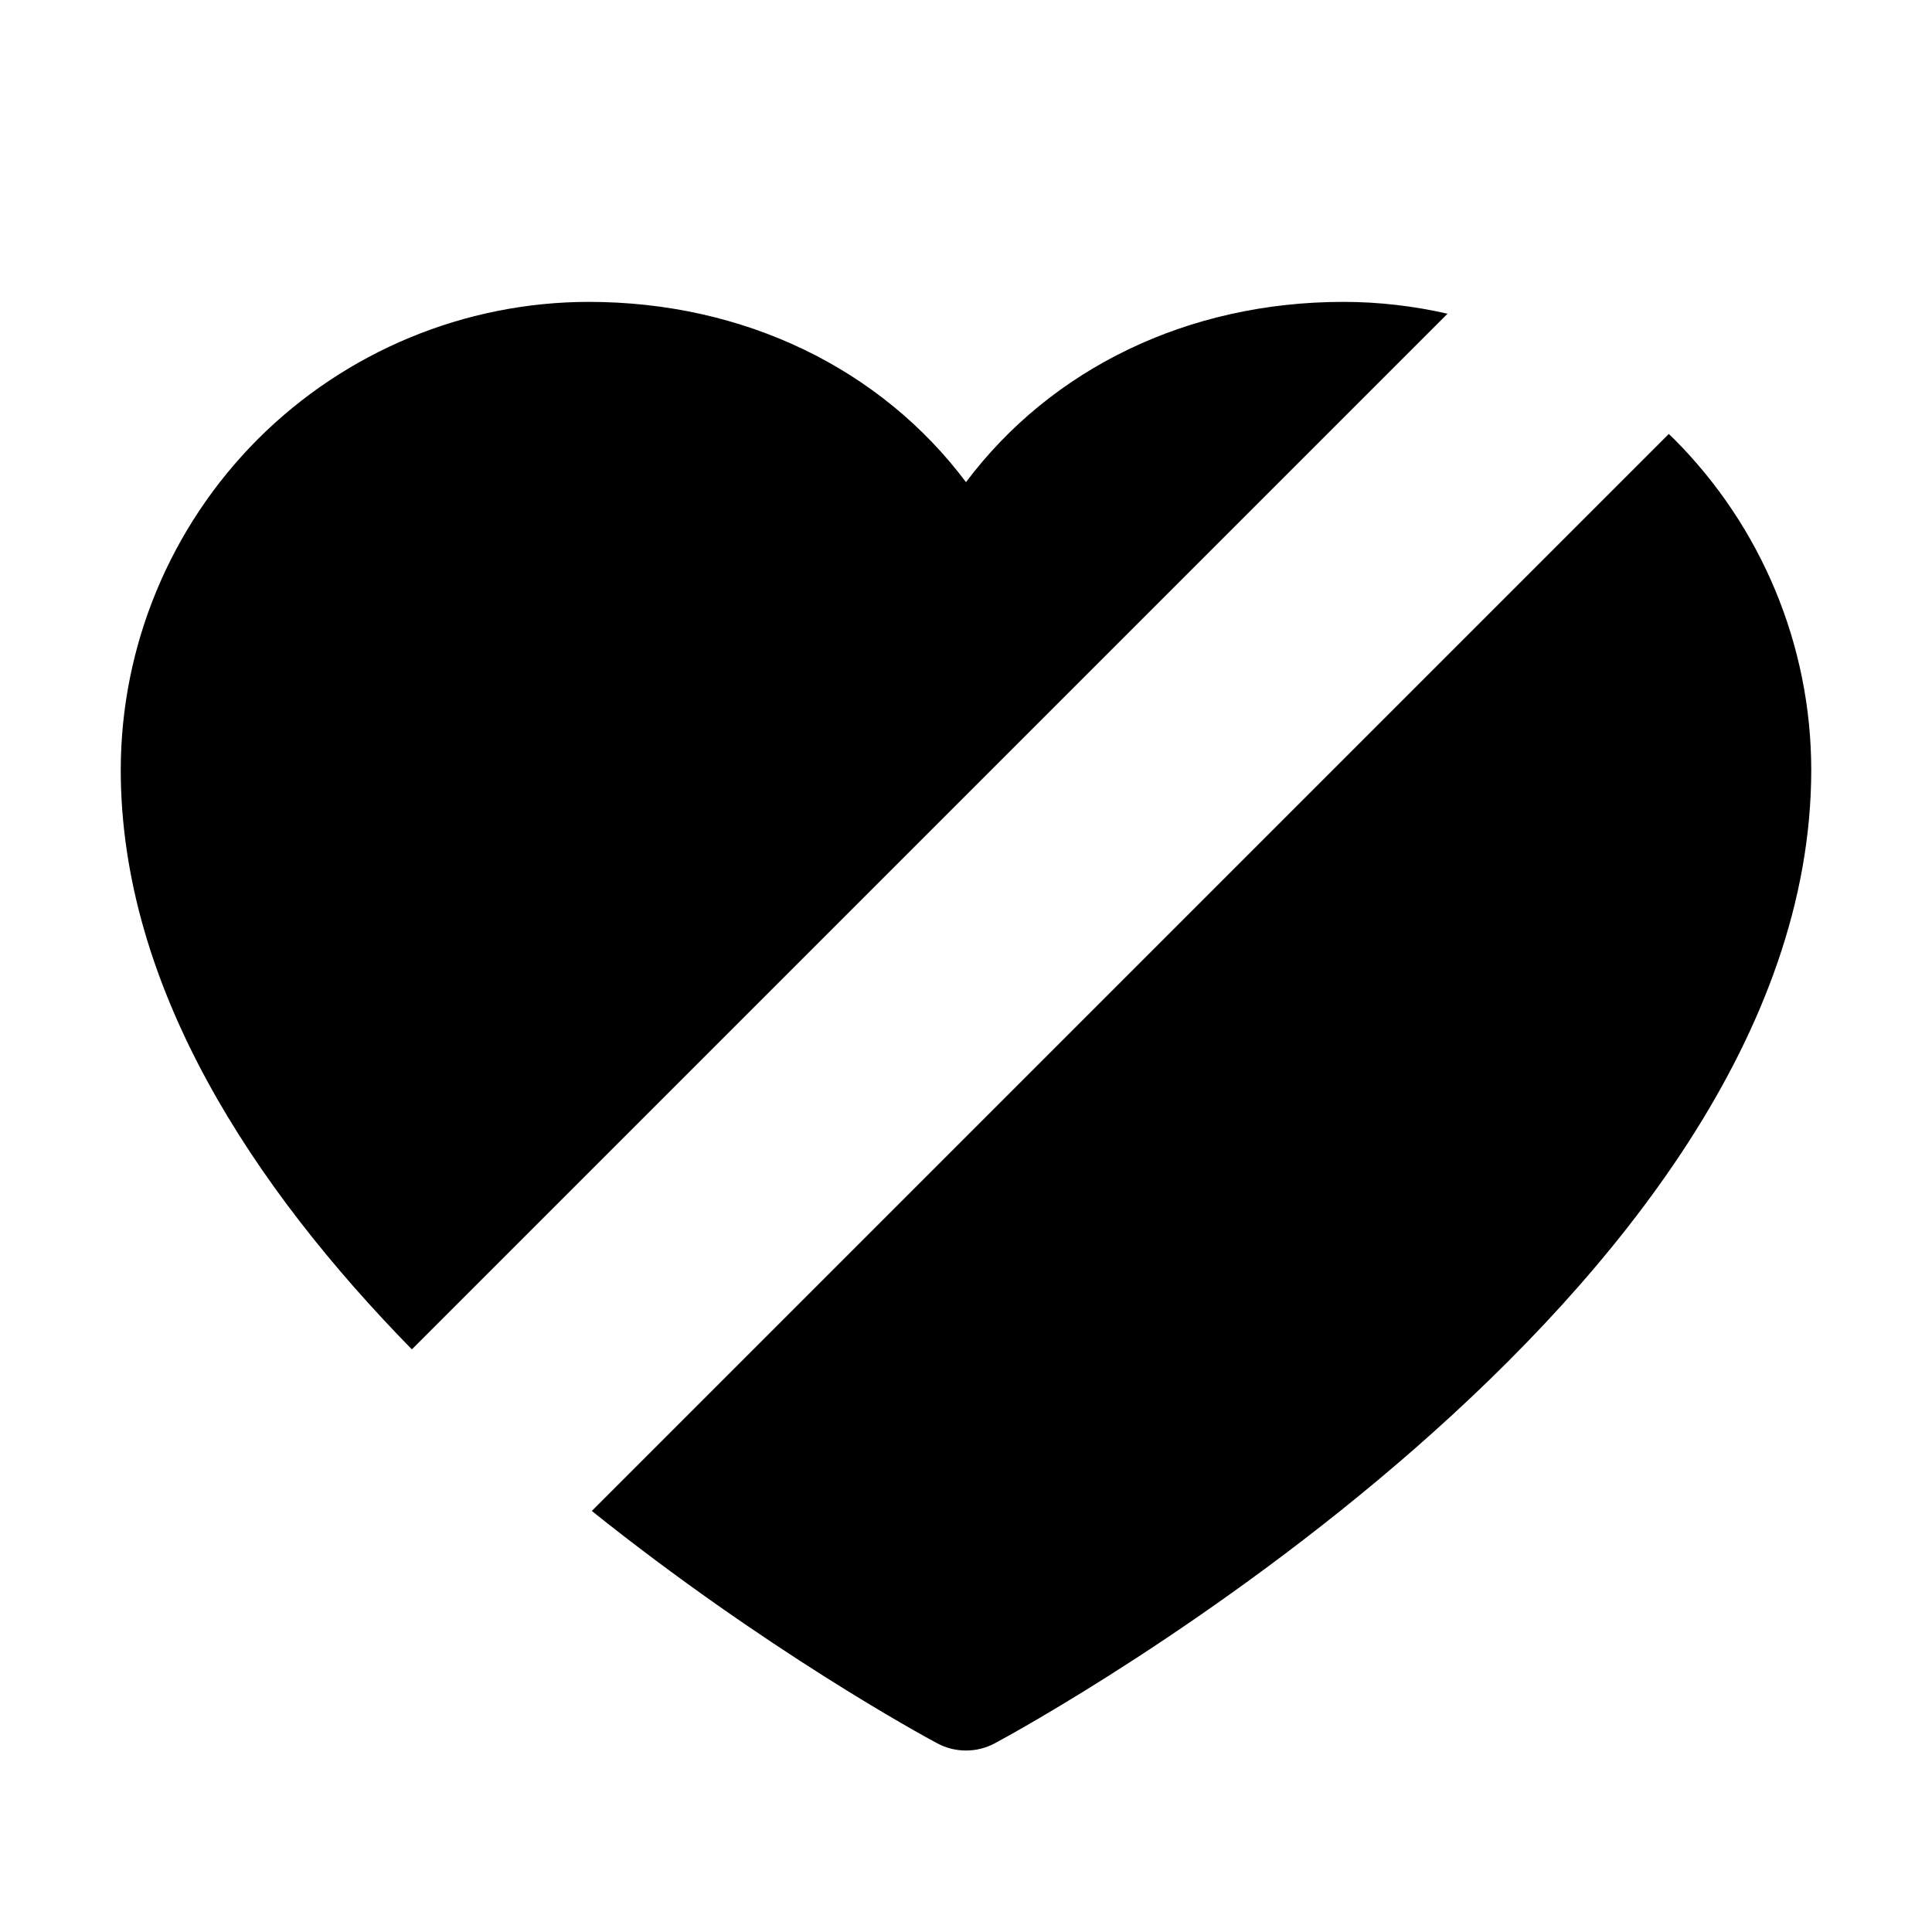
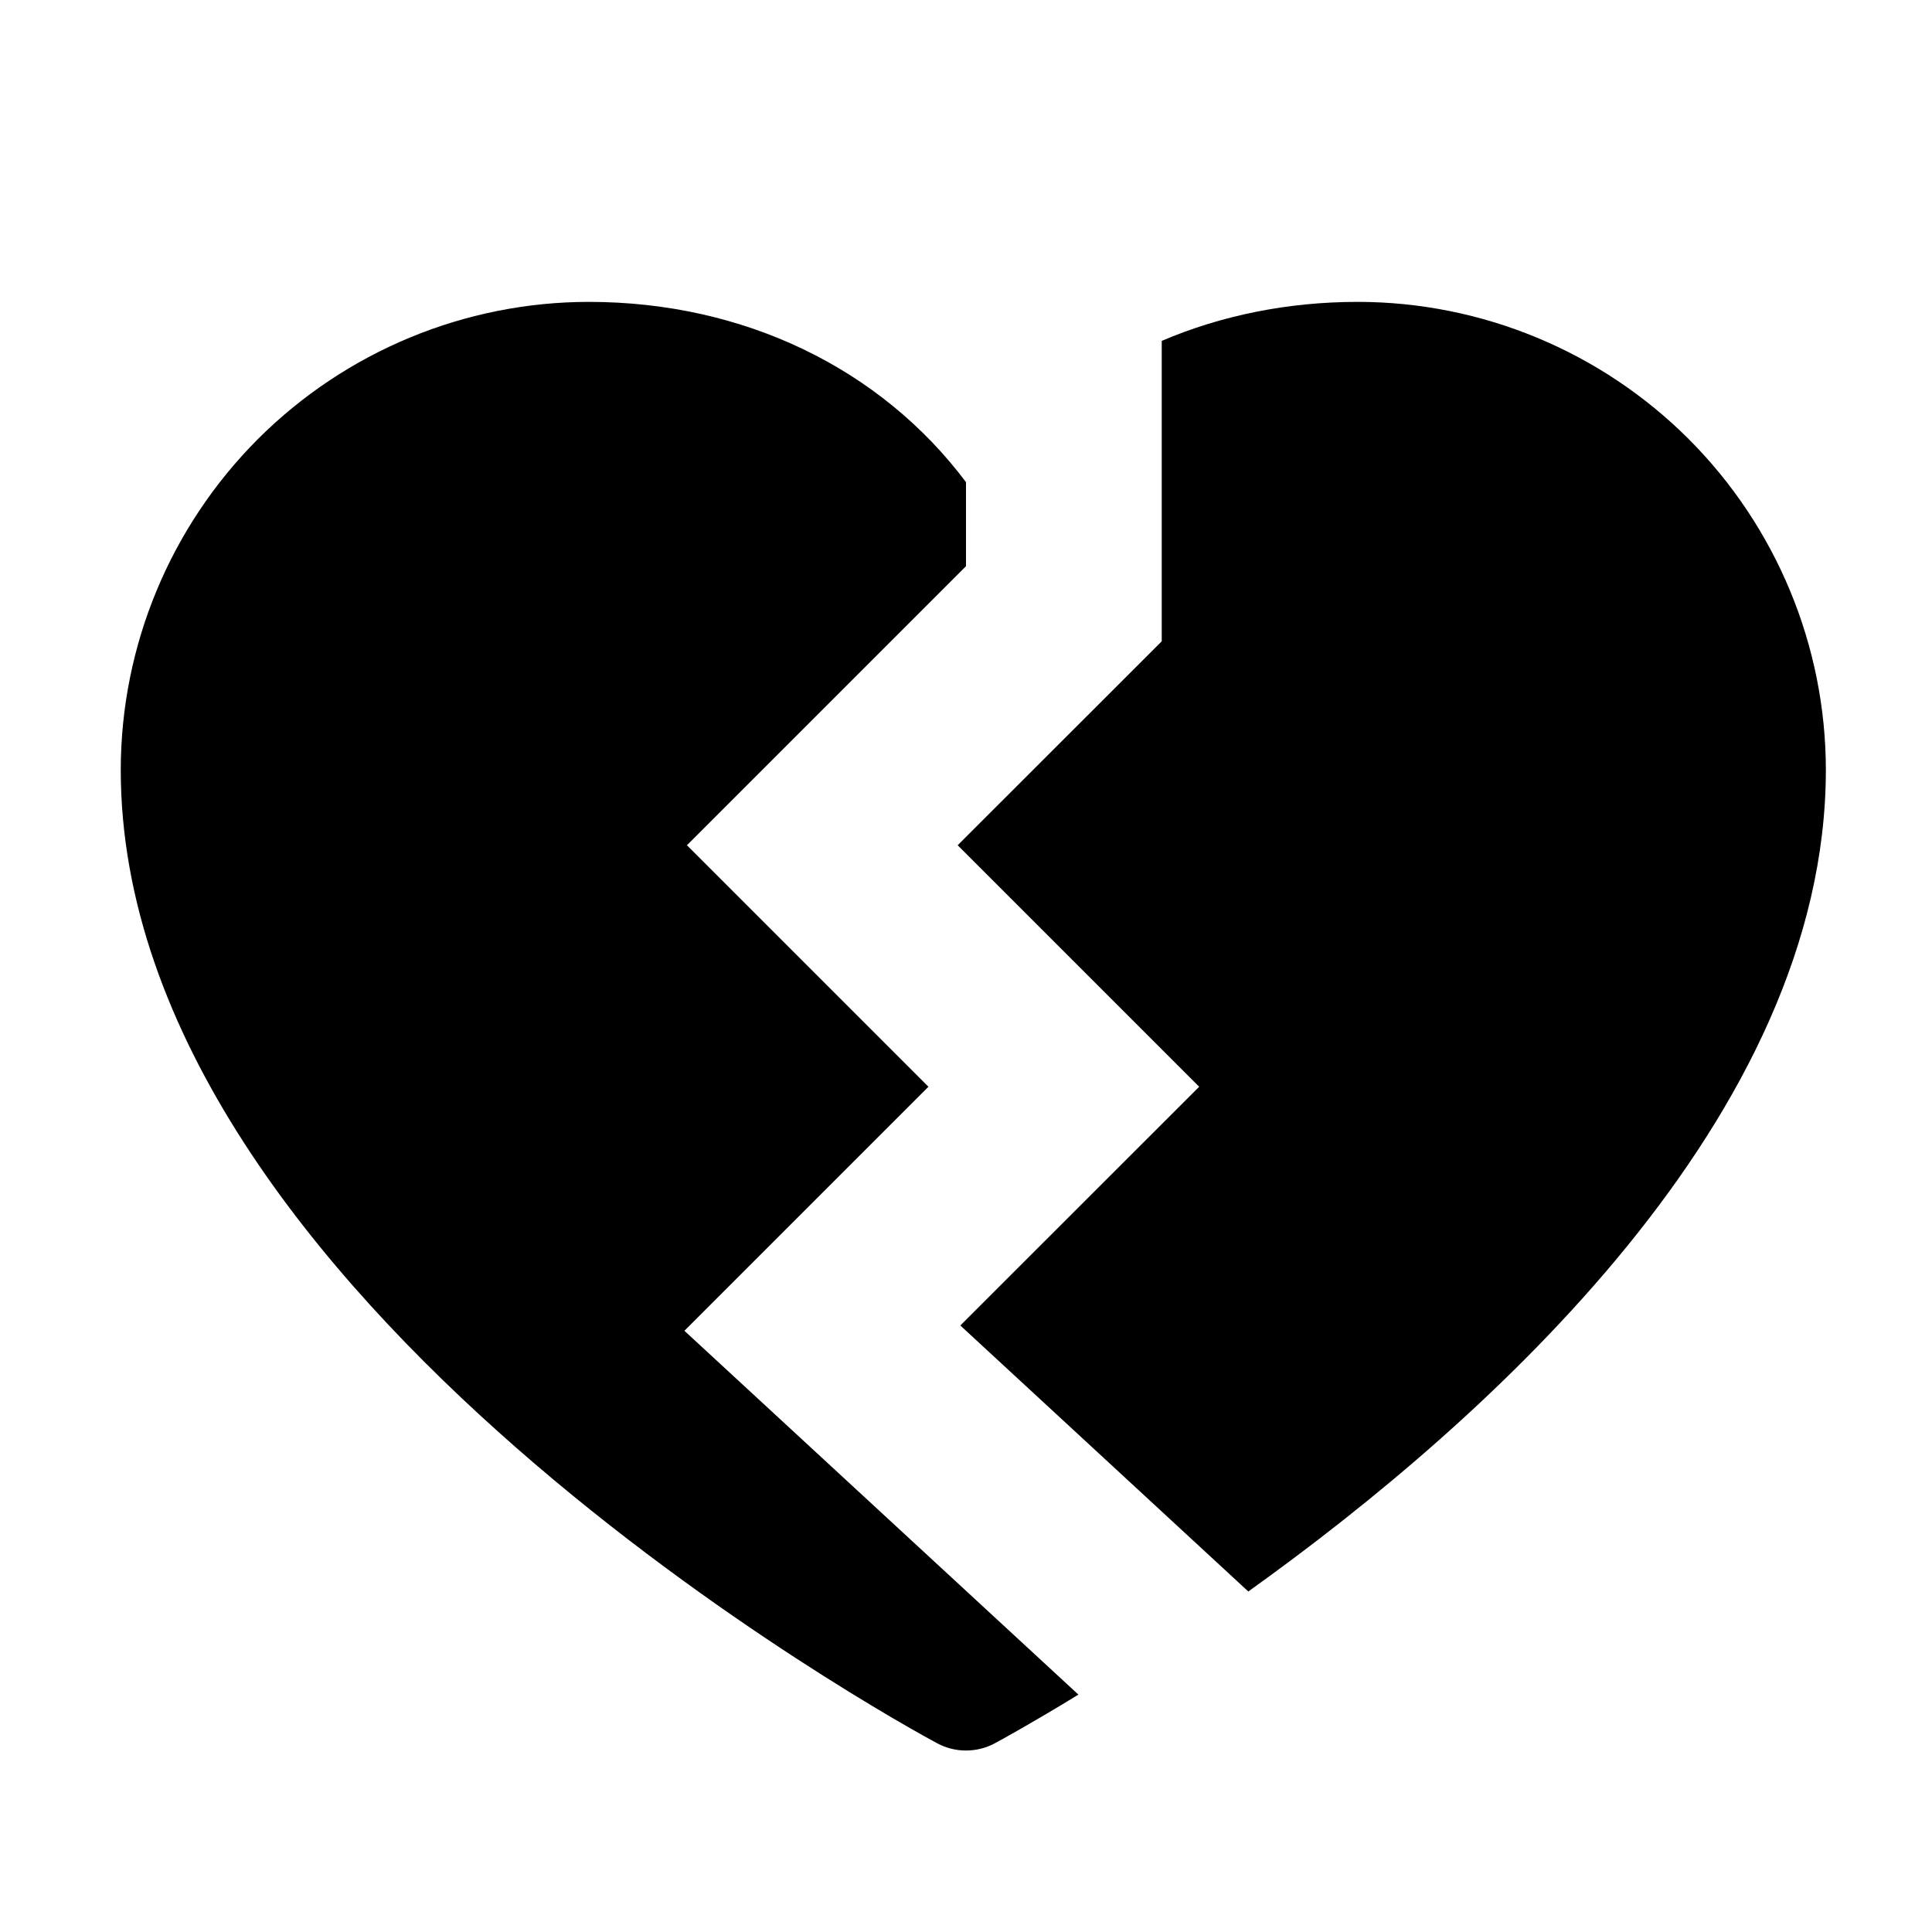
- <svg xmlns="http://www.w3.org/2000/svg" preserveAspectRatio="none" overflow="visible" style="display: block;" width="16" height="16" viewBox="0 0 16 16" fill="none">
-   <g id="Heart">
-     <path id="Vector" d="M15 6.375C15 10.75 8.513 14.291 8.237 14.438C8.164 14.477 8.083 14.497 8 14.497C7.917 14.497 7.836 14.477 7.763 14.438C7.642 14.374 6.335 13.661 4.901 12.513L13.82 3.594C13.835 3.608 13.85 3.622 13.864 3.636C14.59 4.363 14.999 5.348 15 6.375ZM3.411 11.175L11.988 2.598C11.707 2.534 11.418 2.5 11.125 2.5C9.834 2.5 8.704 3.055 8 3.993C7.296 3.055 6.166 2.5 4.875 2.5C3.848 2.501 2.863 2.91 2.136 3.636C1.41 4.363 1.001 5.348 1 6.375C1 8.176 2.099 9.835 3.411 11.175Z" fill="black" />
-   </g>
+ <svg xmlns="http://www.w3.org/2000/svg" width="16" height="16" viewBox="0 0 16 16" fill="none">
+   <path d="M9.621 2.823V5.311L7.931 7L9.931 9L7.953 10.977L10.338 13.18C12.336 11.75 15.121 9.241 15.121 6.375C15.12 5.348 14.711 4.363 13.985 3.636C13.258 2.91 12.273 2.501 11.246 2.5C10.663 2.5 10.113 2.613 9.621 2.823Z" fill="black" />
+   <path d="M5.668 11.021L8.931 14.034C8.544 14.271 8.287 14.411 8.237 14.438C8.164 14.477 8.083 14.497 8 14.497C7.917 14.497 7.836 14.477 7.763 14.438C7.487 14.291 1 10.75 1 6.375C1.001 5.348 1.41 4.363 2.136 3.636C2.863 2.91 3.848 2.501 4.875 2.5C6.166 2.5 7.296 3.055 8 3.993V4.689L5.689 7L7.689 9L5.668 11.021Z" fill="black" />
</svg>
